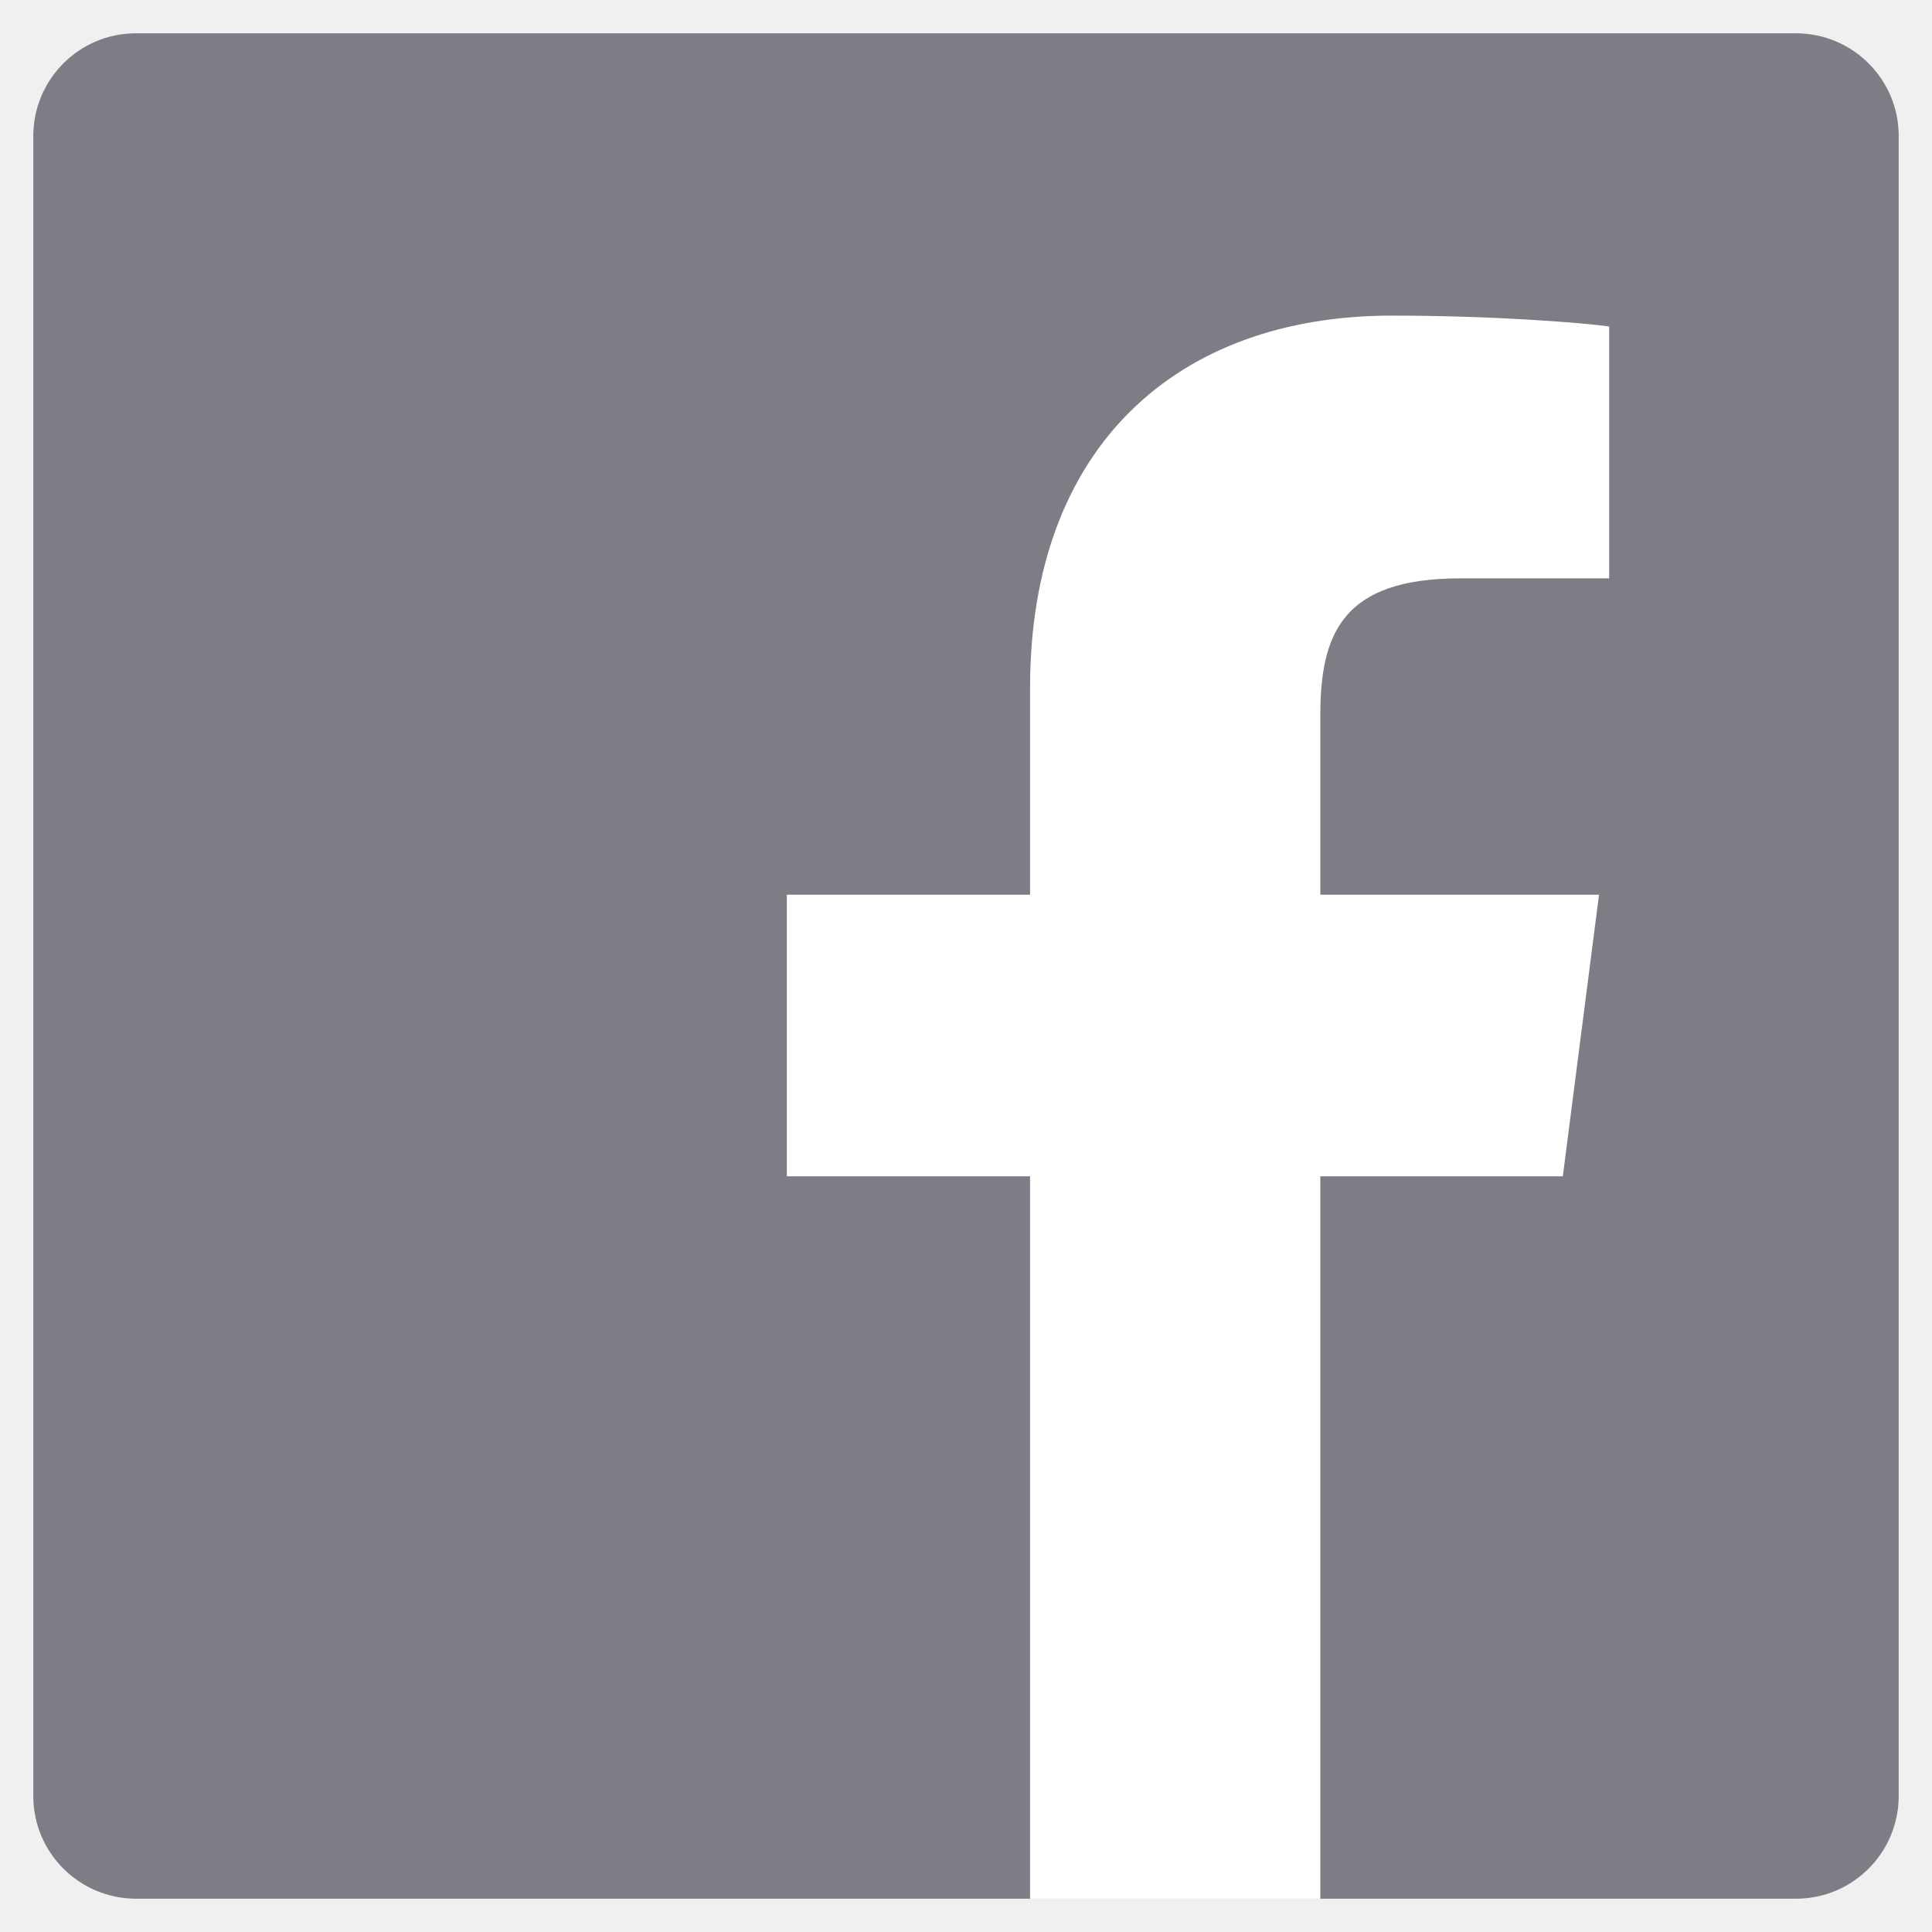
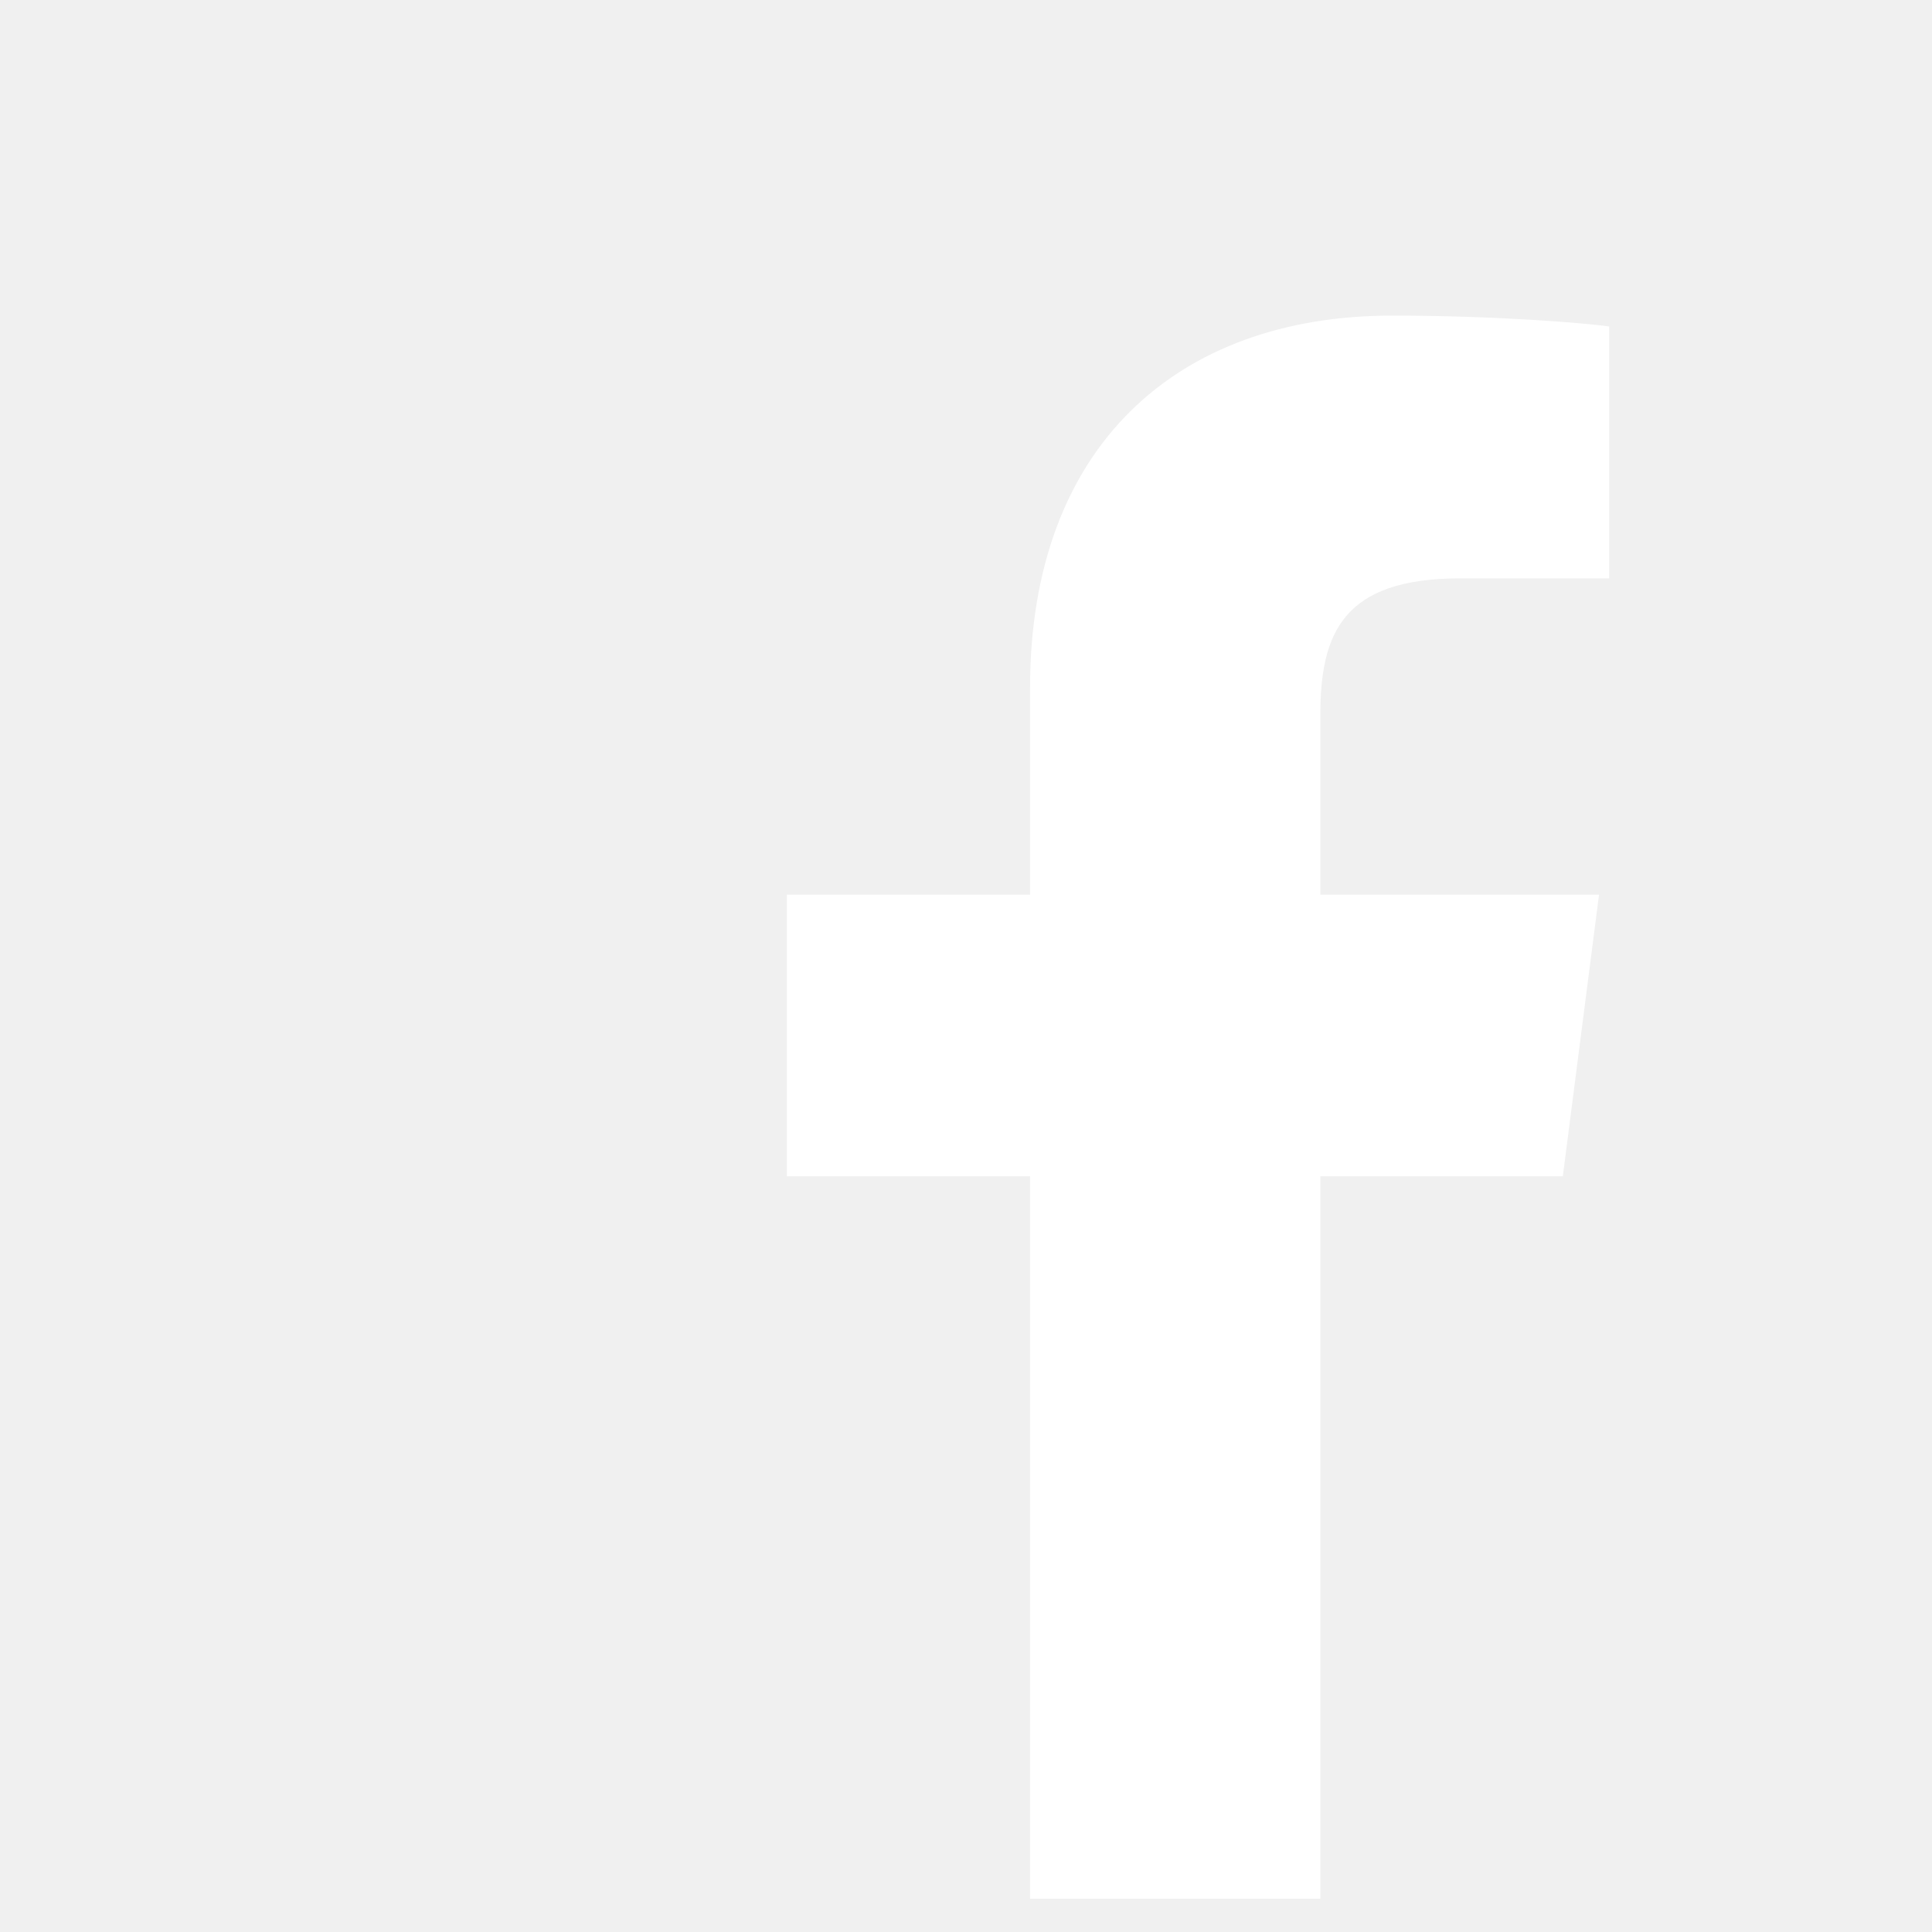
<svg xmlns="http://www.w3.org/2000/svg" version="1.1" id="Layer_1" x="0px" y="0px" viewBox="123 -121.9 266.9 266.9" style="enable-background:new 123 -121.9 266.9 266.9;" xml:space="preserve">
  <style type="text/css">
- 	.st0{fill:#7E7C84;}
- 	.st1{fill:#FFFFFF;}
+ 	.st0{fill:#FFFFFF;}
</style>
-   <path id="Blue_1_" class="st0" d="M371.1,140.4c7.9,0,14.2-6.4,14.2-14.2v-229.3c0-7.9-6.4-14.2-14.2-14.2H141.8  c-7.9,0-14.2,6.4-14.2,14.2v229.3c0,7.9,6.4,14.2,14.2,14.2H371.1z" />
-   <path id="f" class="st1" d="M305.4,140.4V40.6h33.5l5-38.9h-38.5v-24.8c0-11.3,3.1-18.9,19.3-18.9l20.6,0v-34.8  c-3.6-0.5-15.8-1.5-30-1.5c-29.7,0-50,18.1-50,51.4V1.7h-33.6v38.9h33.6v99.8H305.4z" />
+   <path id="f" class="st0" d="M305.4,140.4V40.6h33.5l5-38.9h-38.5v-24.8c0-11.3,3.1-18.9,19.3-18.9l20.6,0v-34.8  c-3.6-0.5-15.8-1.5-30-1.5c-29.7,0-50,18.1-50,51.4V1.7h-33.6v38.9h33.6v99.8H305.4z" />
</svg>
